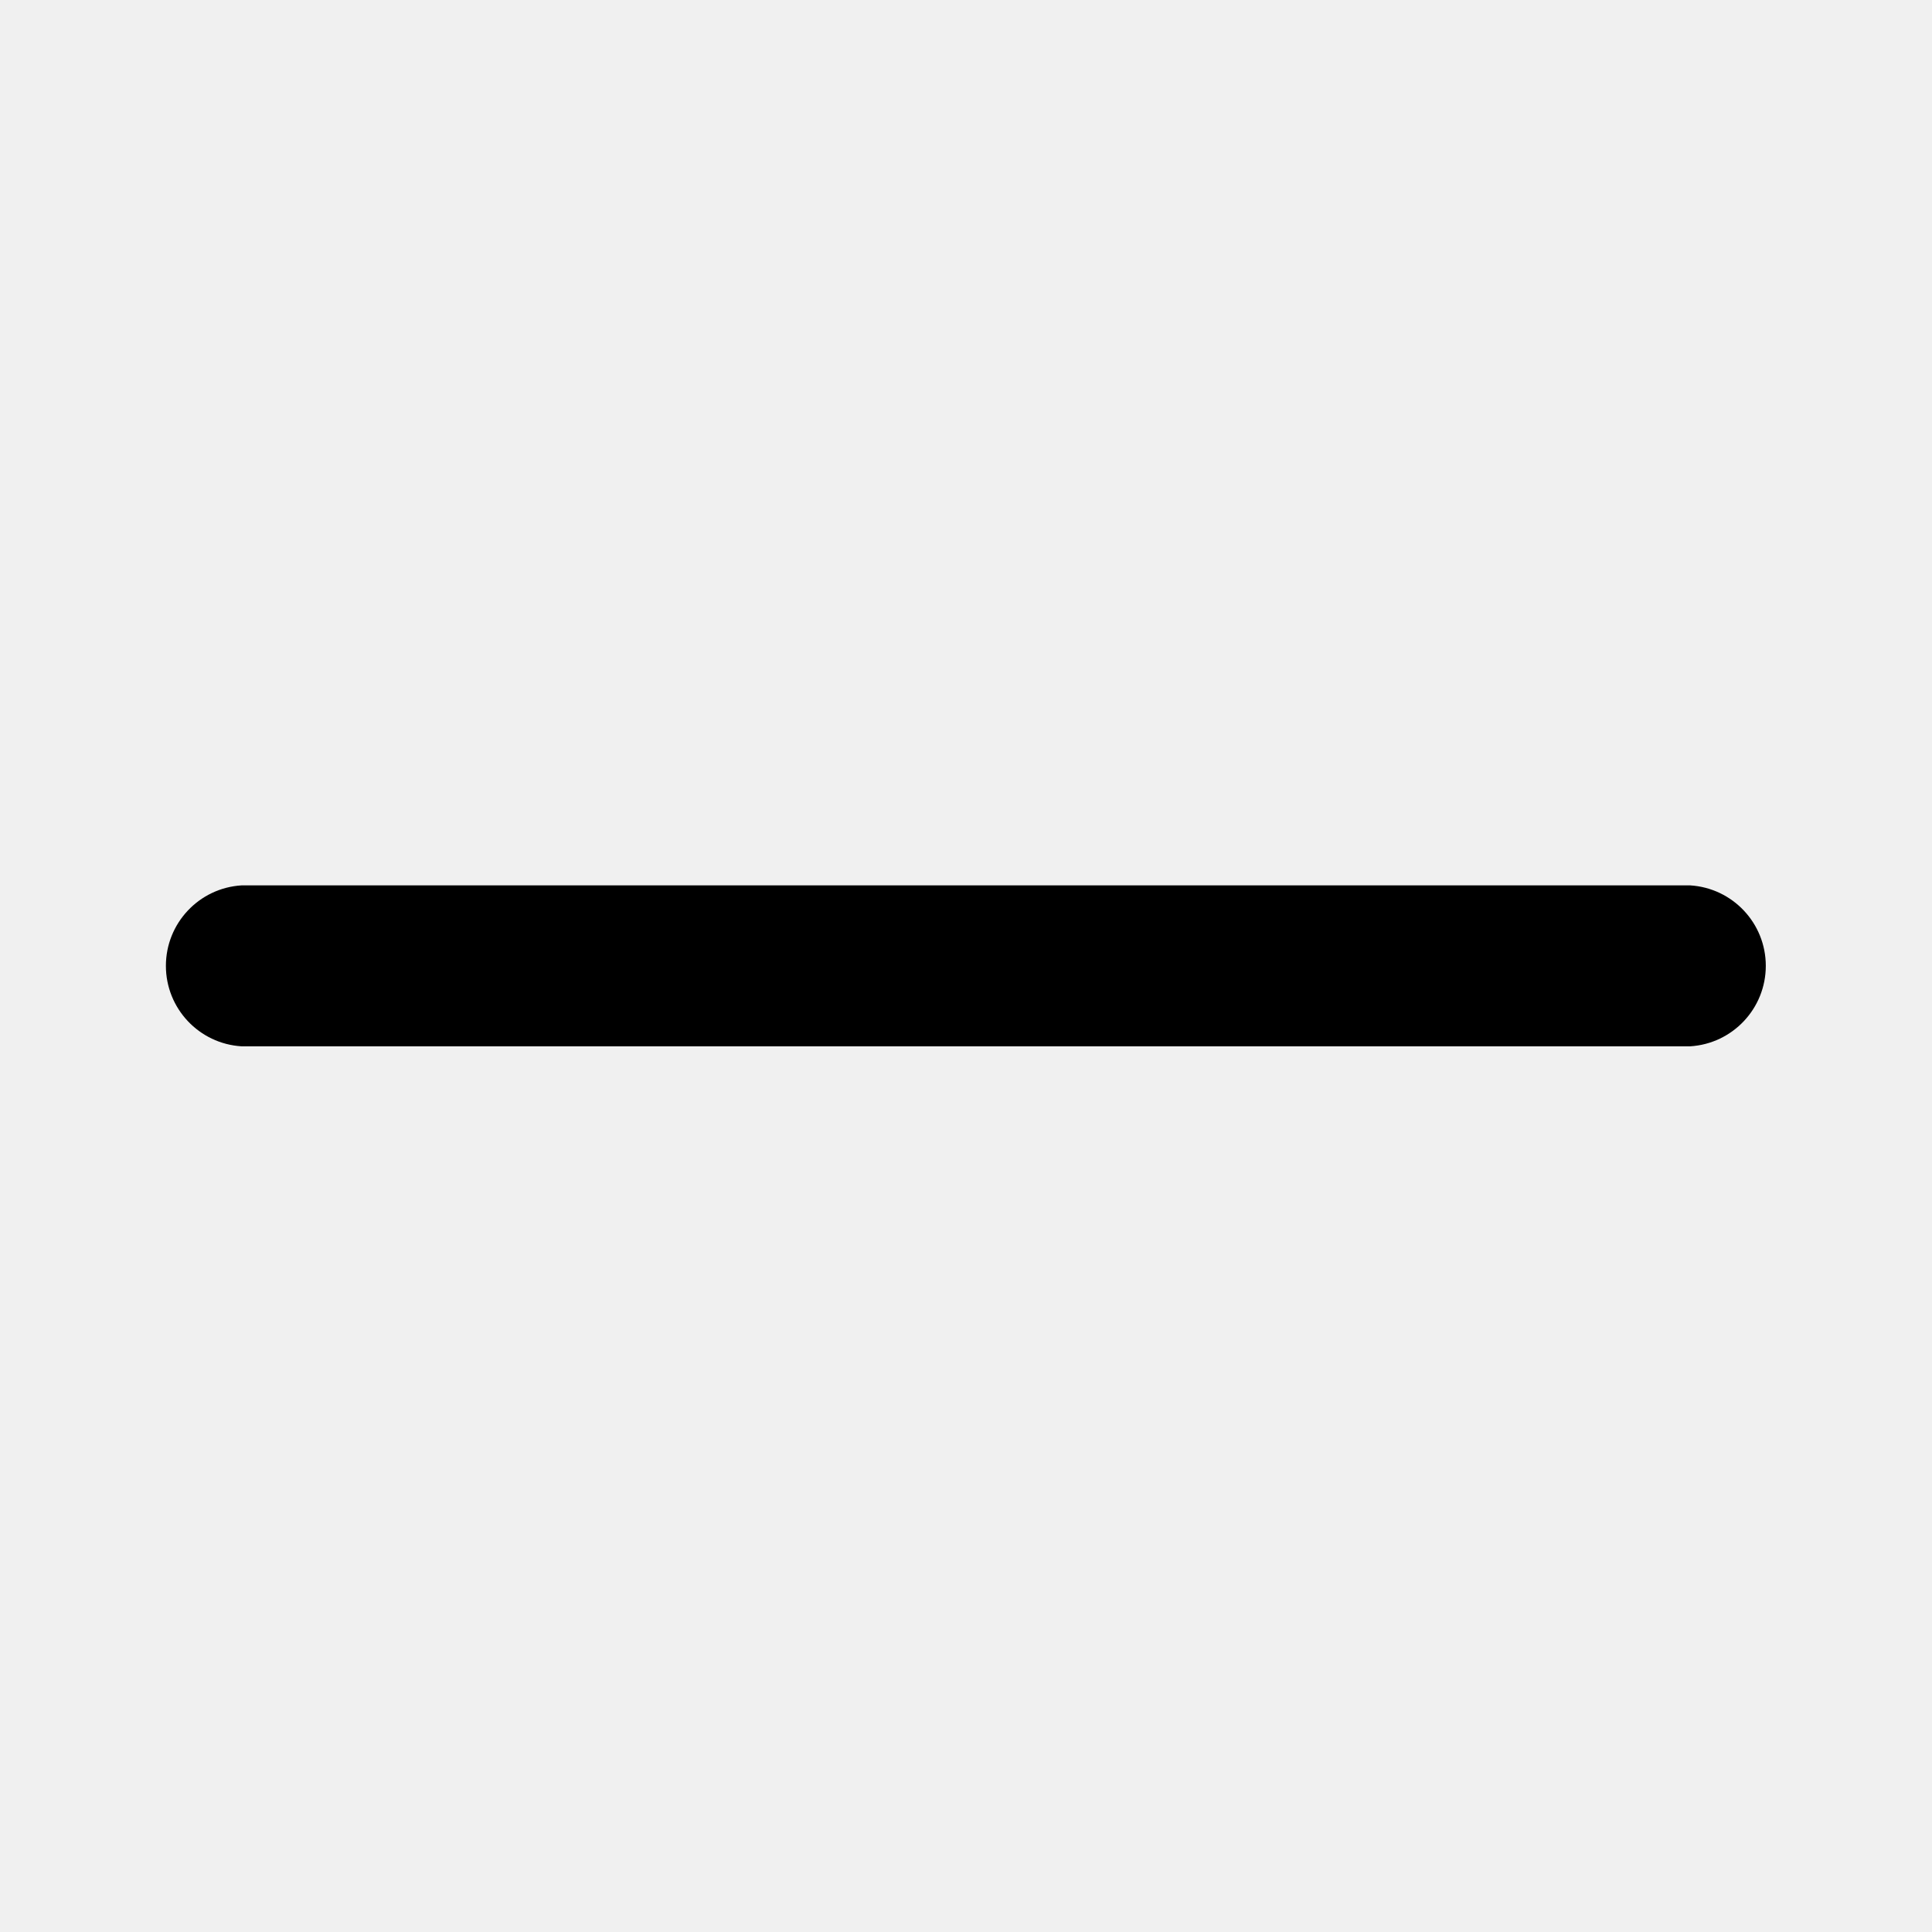
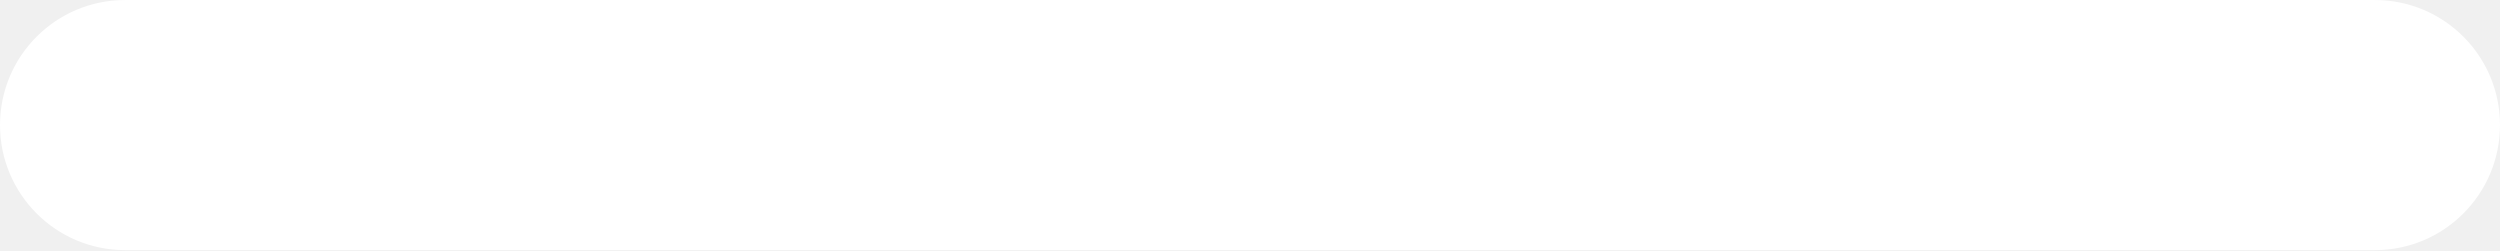
- <svg xmlns="http://www.w3.org/2000/svg" id="svg1591" height="512" viewBox="0 0 6.35 6.35" width="512">
-   <g id="layer1" transform="translate(0 -290.65)">
-     <path id="path2047" d="m.794 293.56a.265.265 0 0 0 0 .529h4.761a.265.265 0 0 0 0-.529z" font-variant-ligatures="normal" font-variant-position="normal" font-variant-caps="normal" font-variant-numeric="normal" font-variant-alternates="normal" font-feature-settings="normal" text-indent="0" text-align="start" text-decoration-line="none" text-decoration-style="solid" text-decoration-color="rgb(0,0,0)" text-transform="none" text-orientation="mixed" white-space="normal" shape-padding="0" isolation="auto" mix-blend-mode="normal" solid-color="rgb(0,0,0)" solid-opacity="1" vector-effect="none" />
+ <svg xmlns="http://www.w3.org/2000/svg" width="400" height="40.017" viewBox="0 0 400 40.017">
+   <g transform="translate(-0.53 -293.56)">
+     <path d="M20.538,293.565a20.006,20.006,0,1,0,0,40.013l359.983,0a20.006,20.006,0,1,0,0-40.013Z" transform="translate(0 -0.001)" fill="#fff" />
  </g>
</svg>
